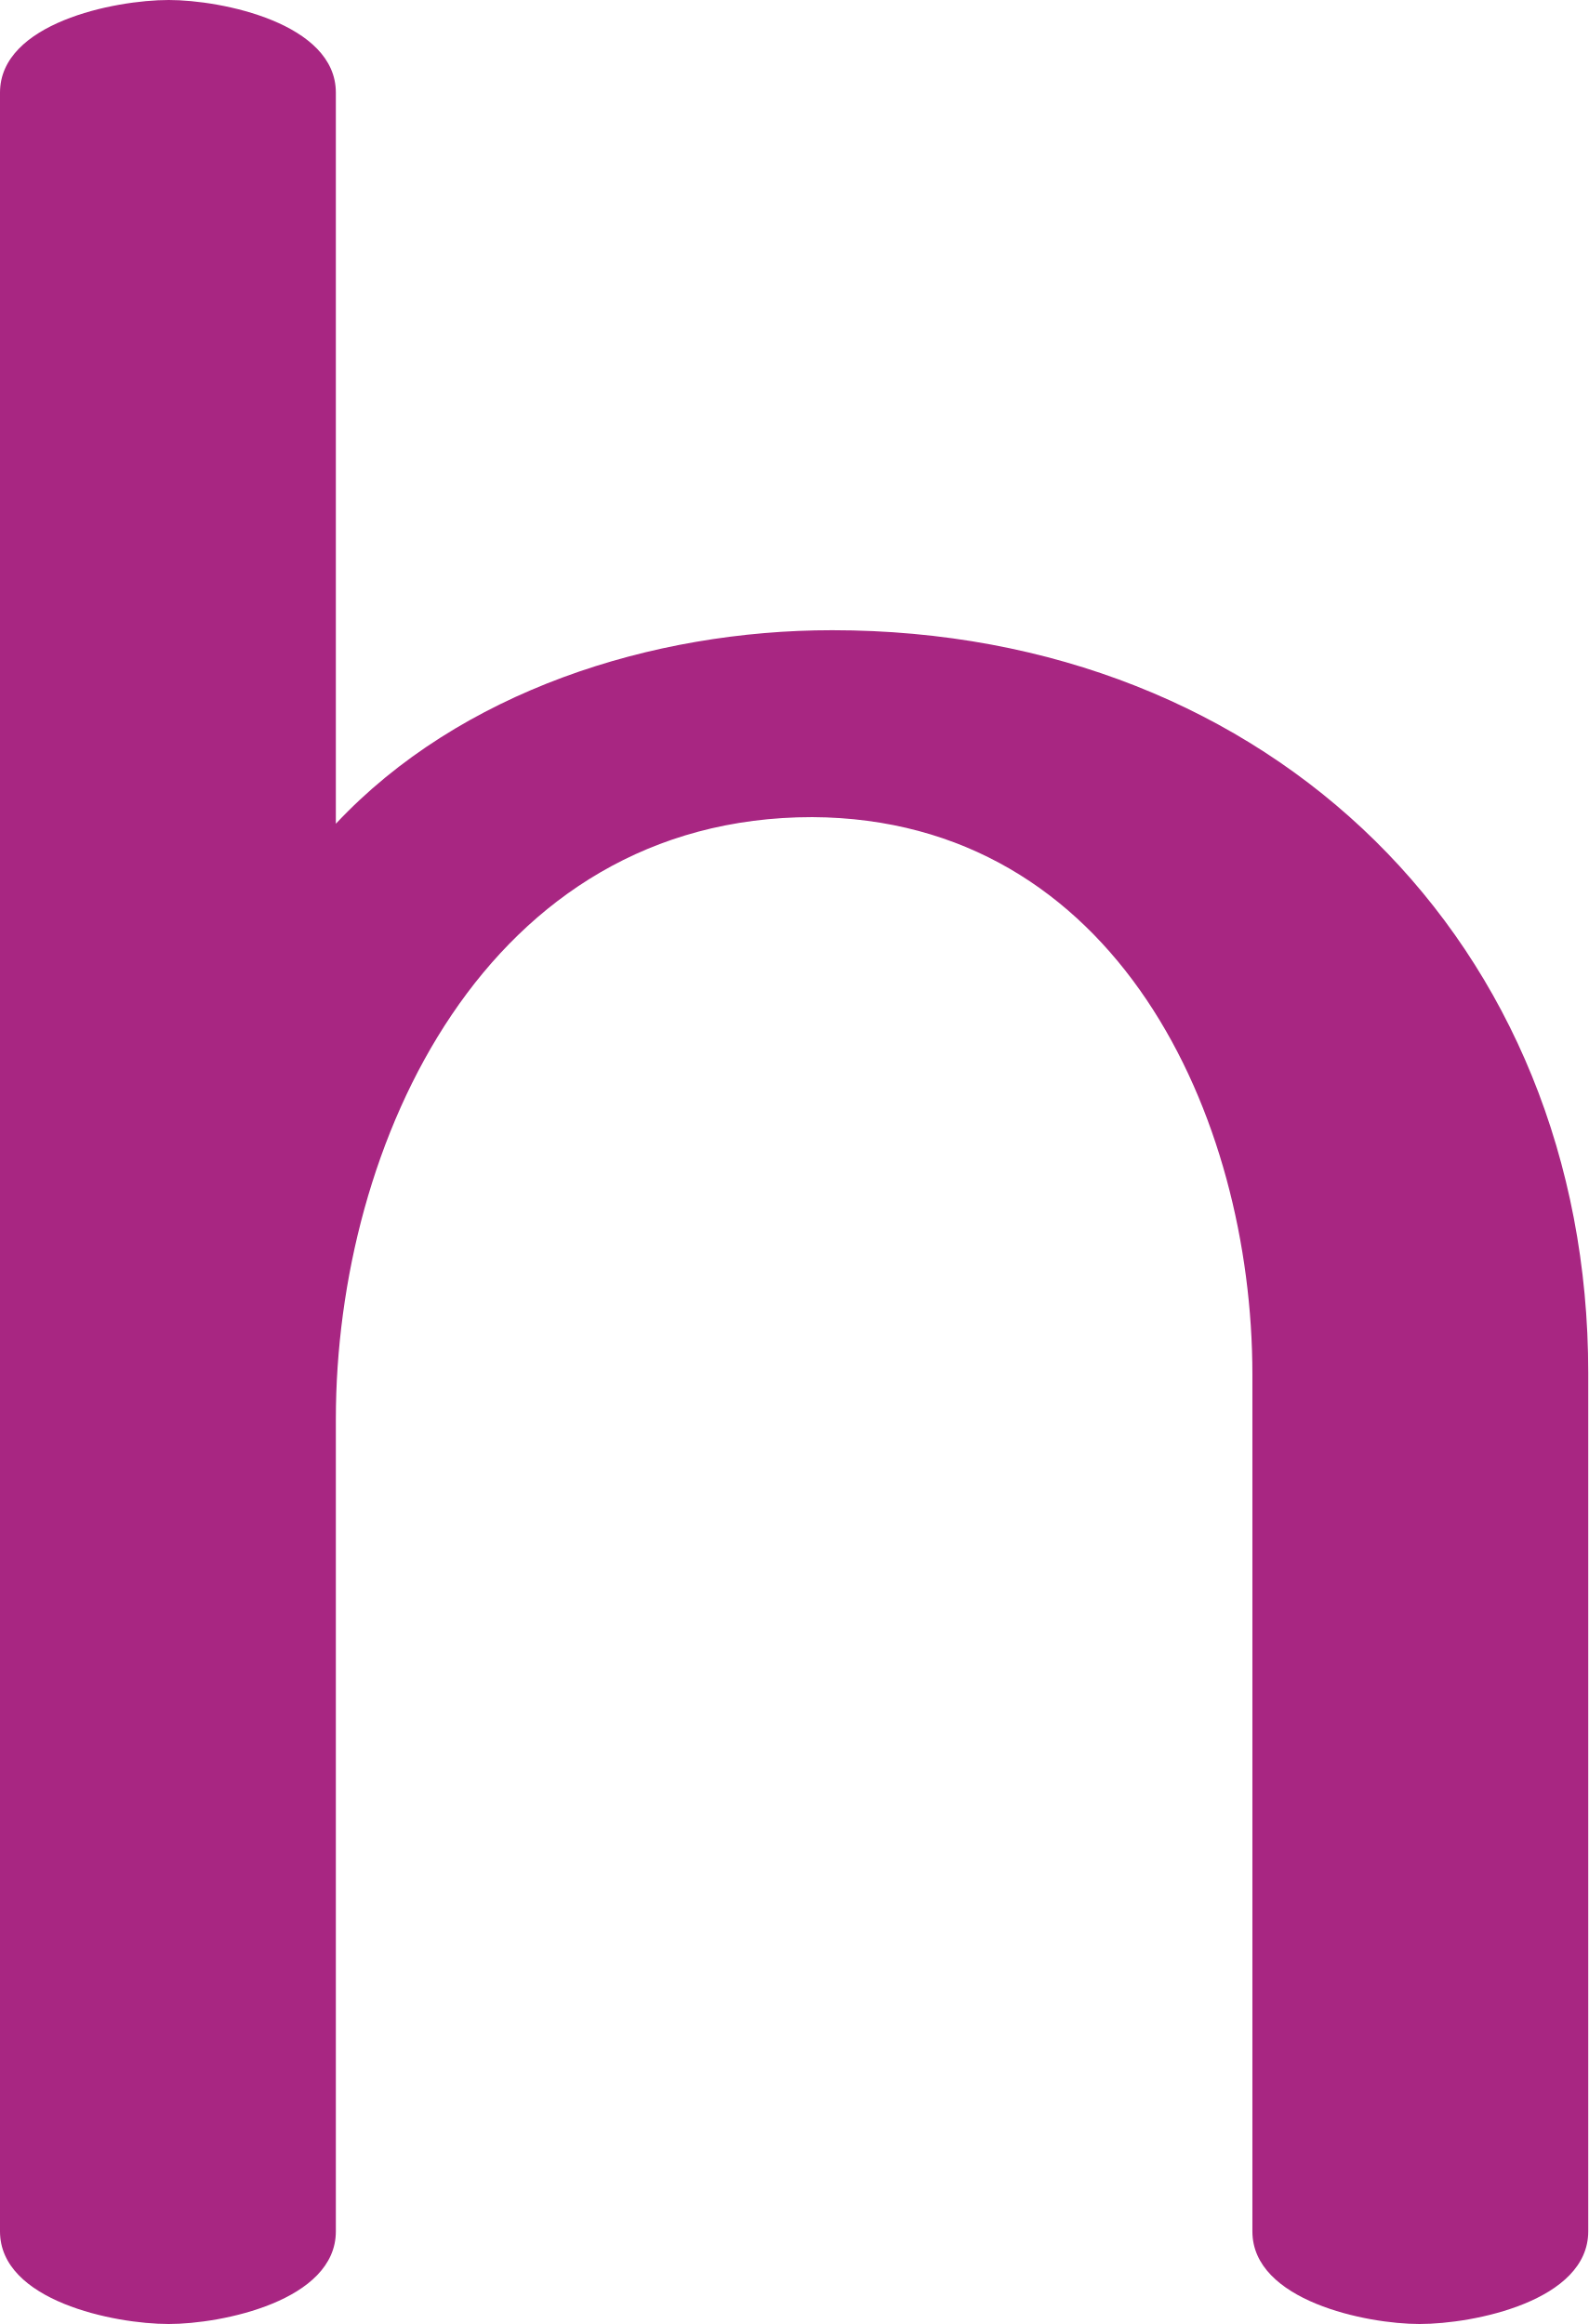
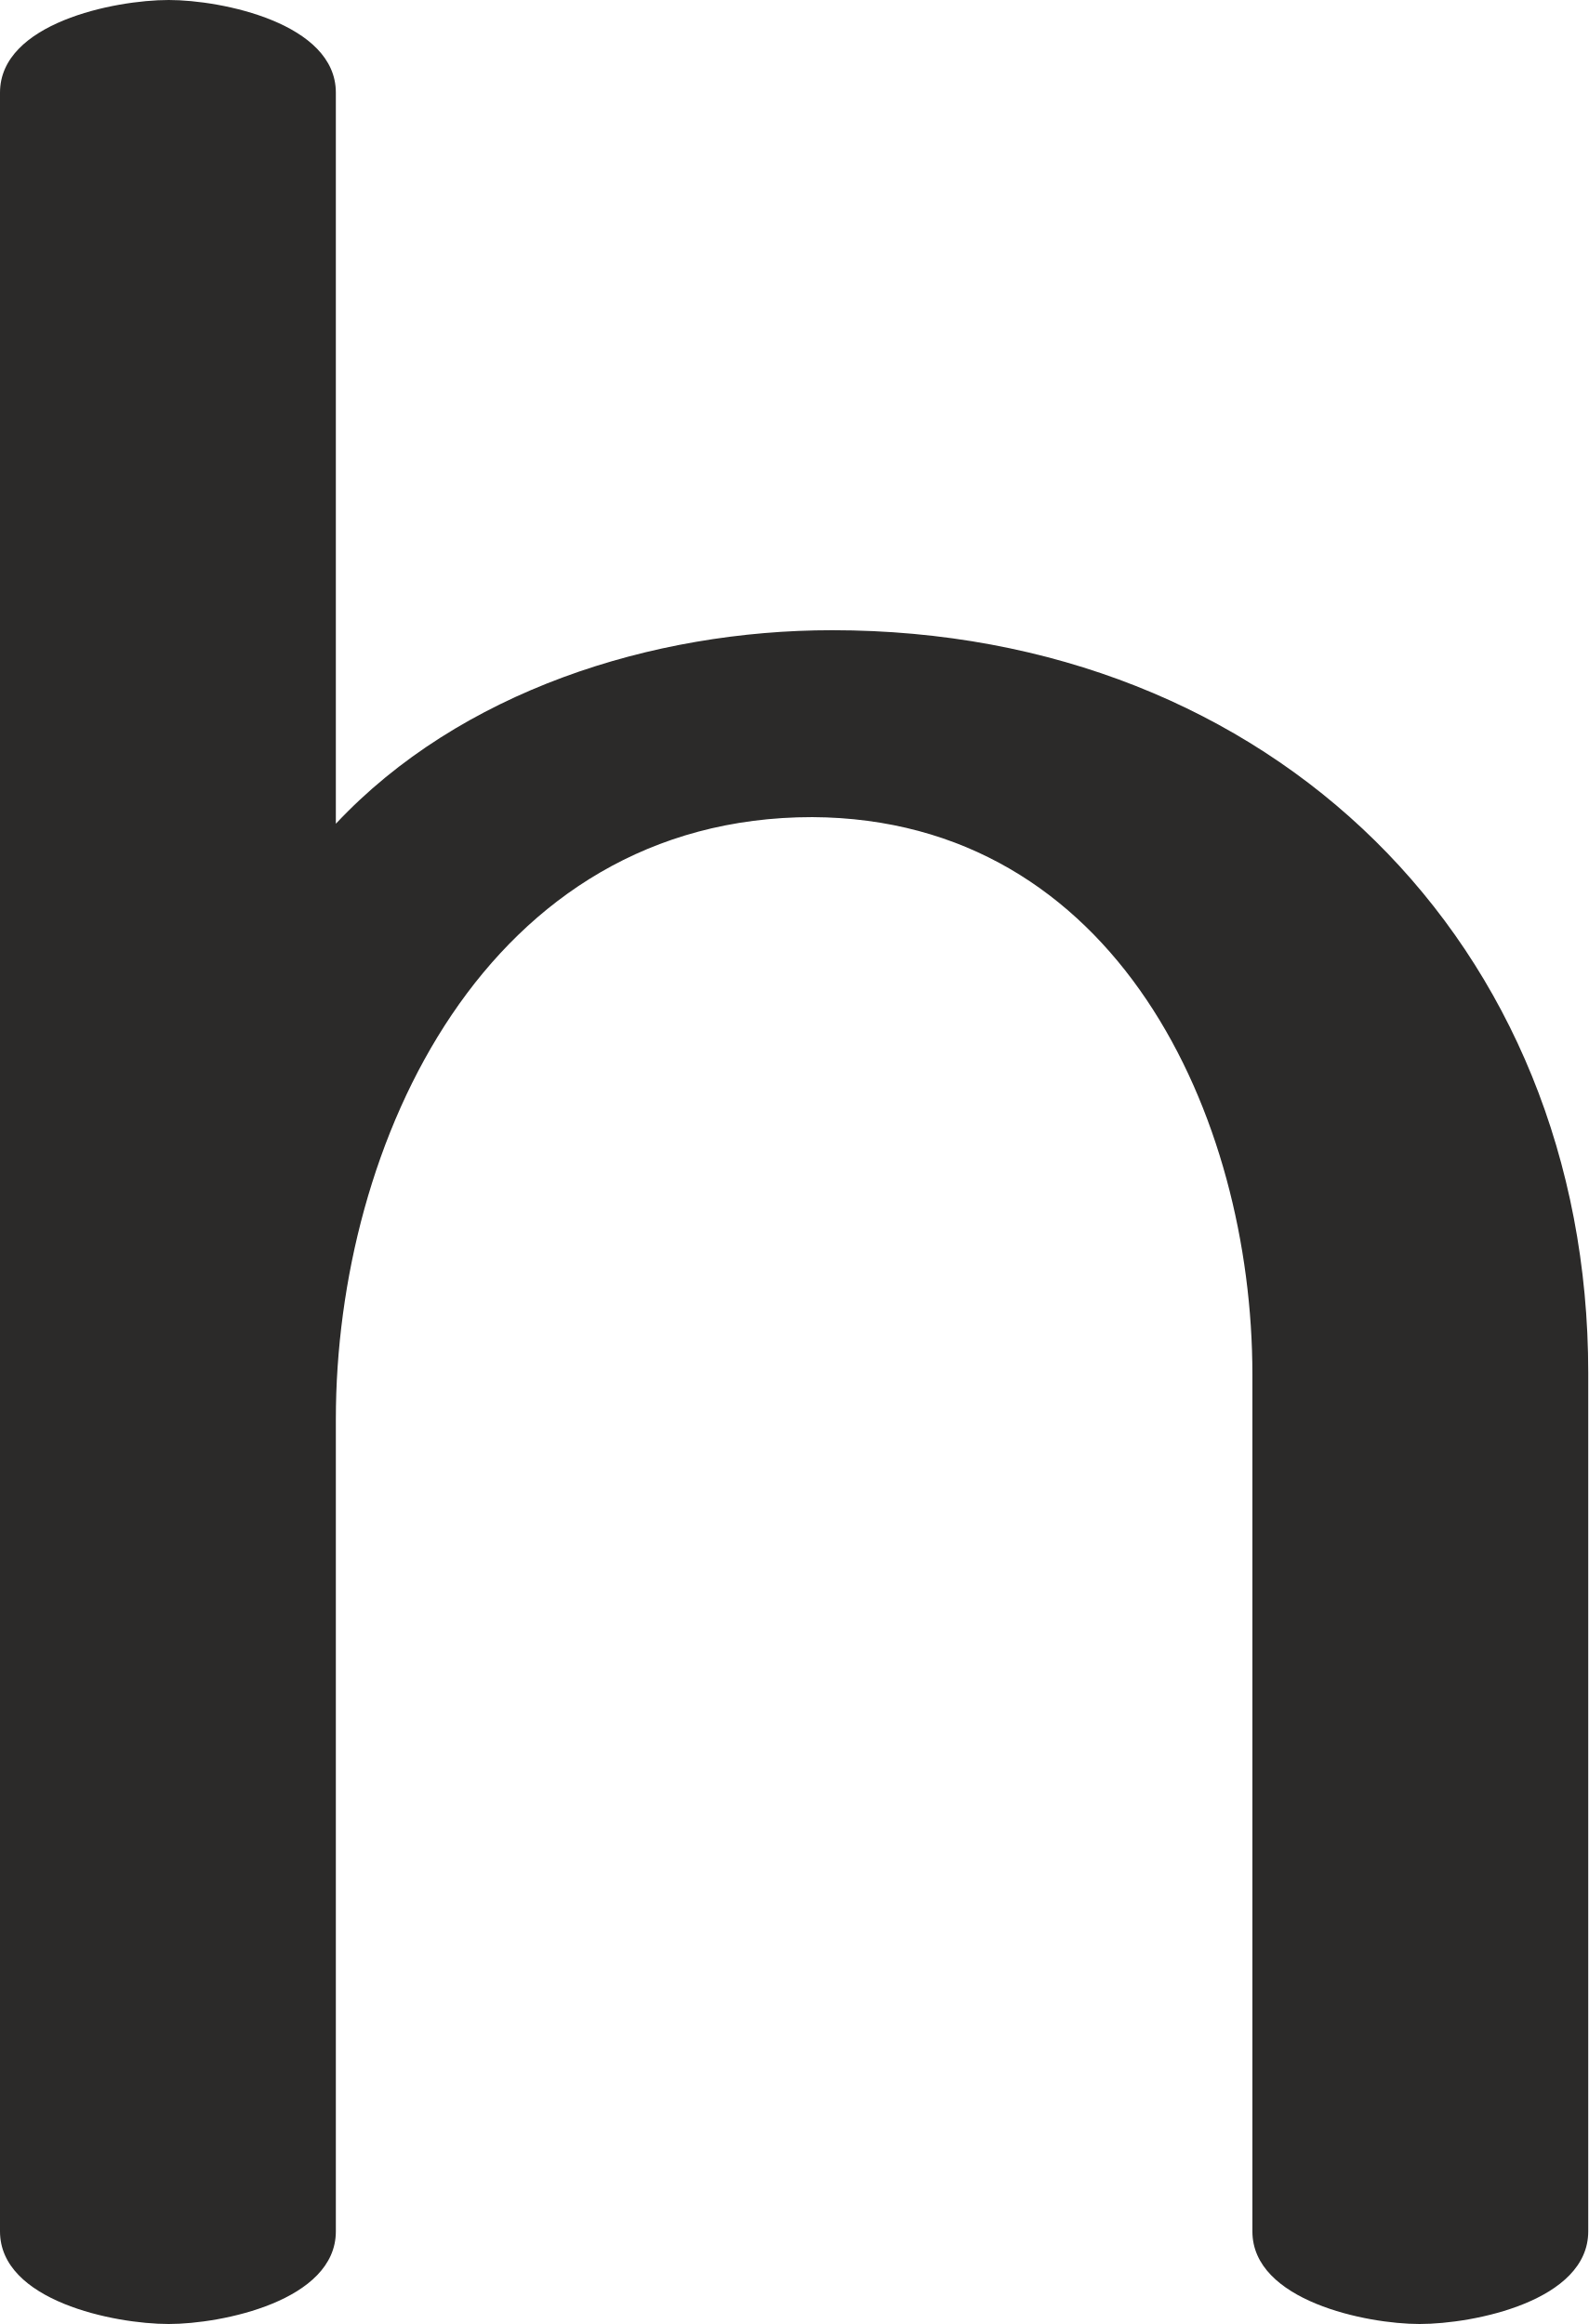
<svg xmlns="http://www.w3.org/2000/svg" xml:space="preserve" width="960px" height="1405px" version="1.1" style="shape-rendering:geometricPrecision; text-rendering:geometricPrecision; image-rendering:optimizeQuality; fill-rule:evenodd; clip-rule:evenodd" viewBox="0 0 960 1405">
  <defs>
    <style type="text/css">
   
-     .fil0 {fill:#A82682;fill-rule:nonzero}
+     .fil0 {fill:#2B2A29;fill-rule:nonzero}
   
  </style>
  </defs>
  <g id="Layer_x0020_1">
-     <path class="fil0" d="M0 56c0,-42 69,-56 102,-56 32,0 101,14 101,56l0 442c75,-80 191,-117 300,-117 266,0 457,190 457,449l0 519c0,42 -69,56 -102,56 -32,0 -101,-14 -101,-56l0 -518c0,-156 -82,-336 -266,-337 -197,0 -288,197 -288,364l0 491c0,42 -69,56 -101,56 -33,0 -102,-14 -102,-56l0 -1293z" />
+     <path class="fil0" d="M858 1405c33,0 102,-14 102,-56l0 -519c0,-259 -191,-449 -457,-449 -109,0 -225,37 -300,117l0 -442c0,-42 -69,-56 -101,-56 -33,0 -102,14 -102,56l0 1293c0,42 69,56 102,56 32,0 101,-14 101,-56l0 -491c0,-167 91,-364 288,-364 184,1 266,181 266,337l0 518c0,42 69,56 101,56z" />
  </g>
</svg>
